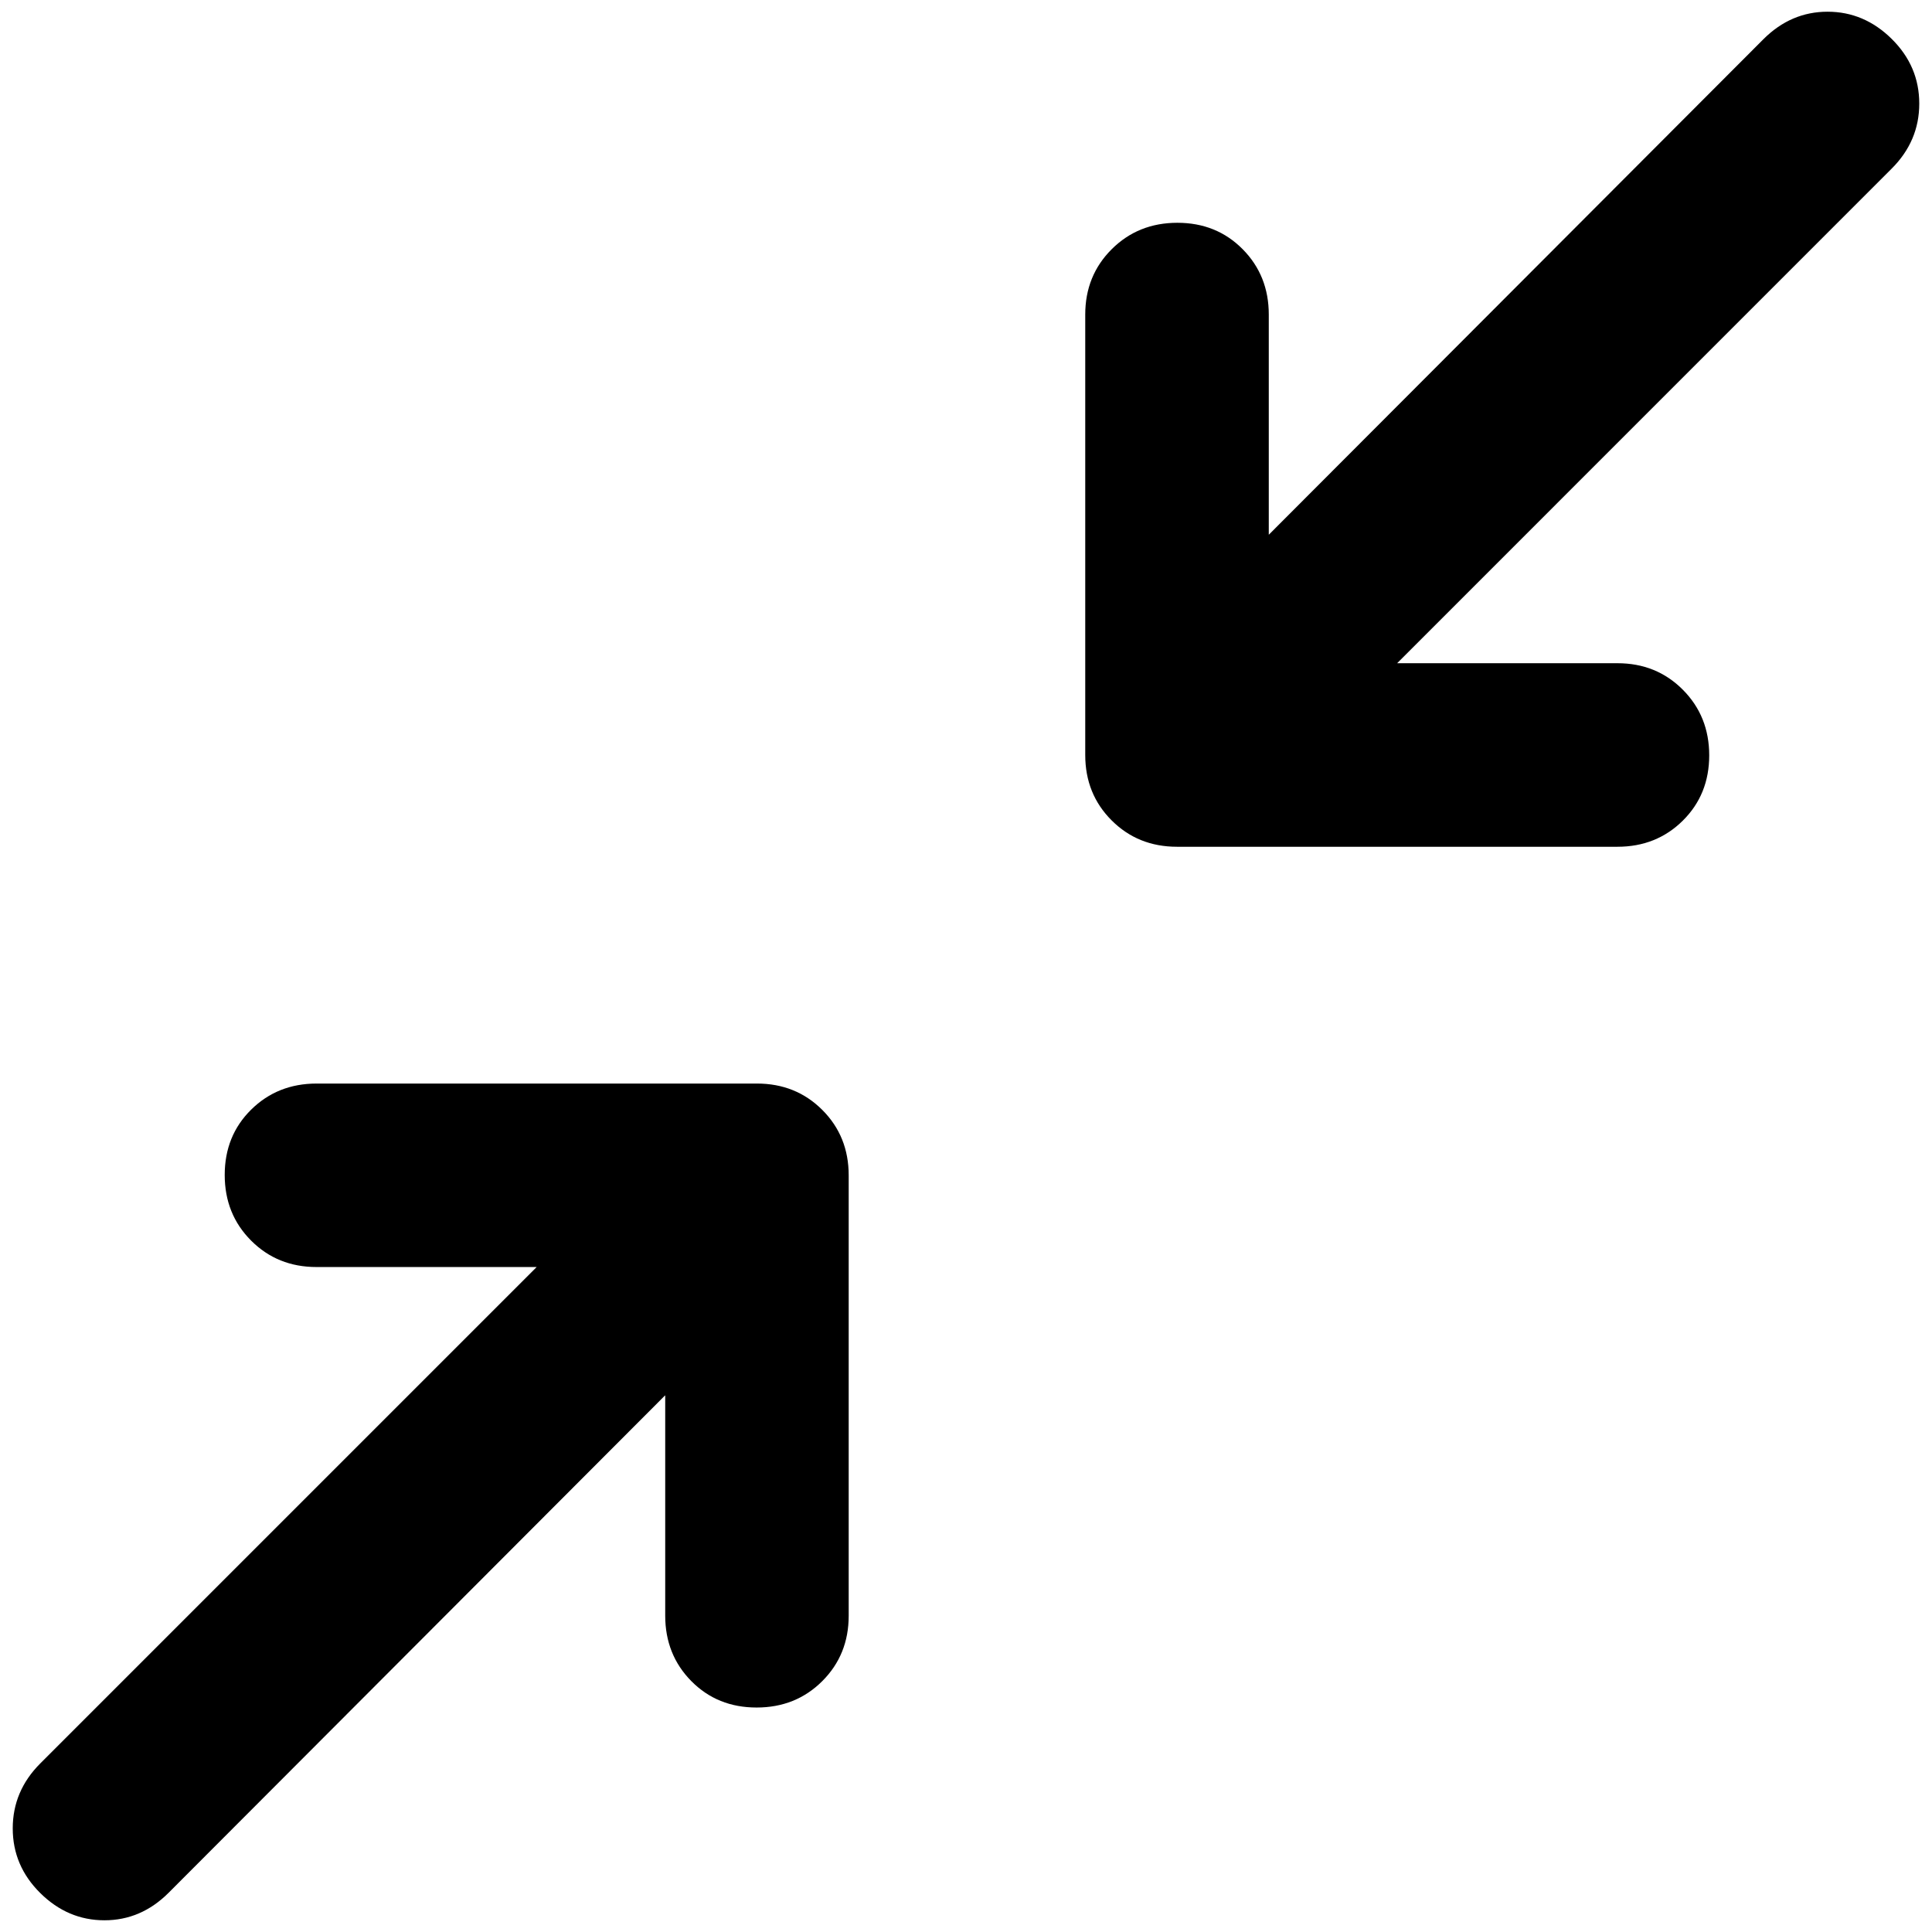
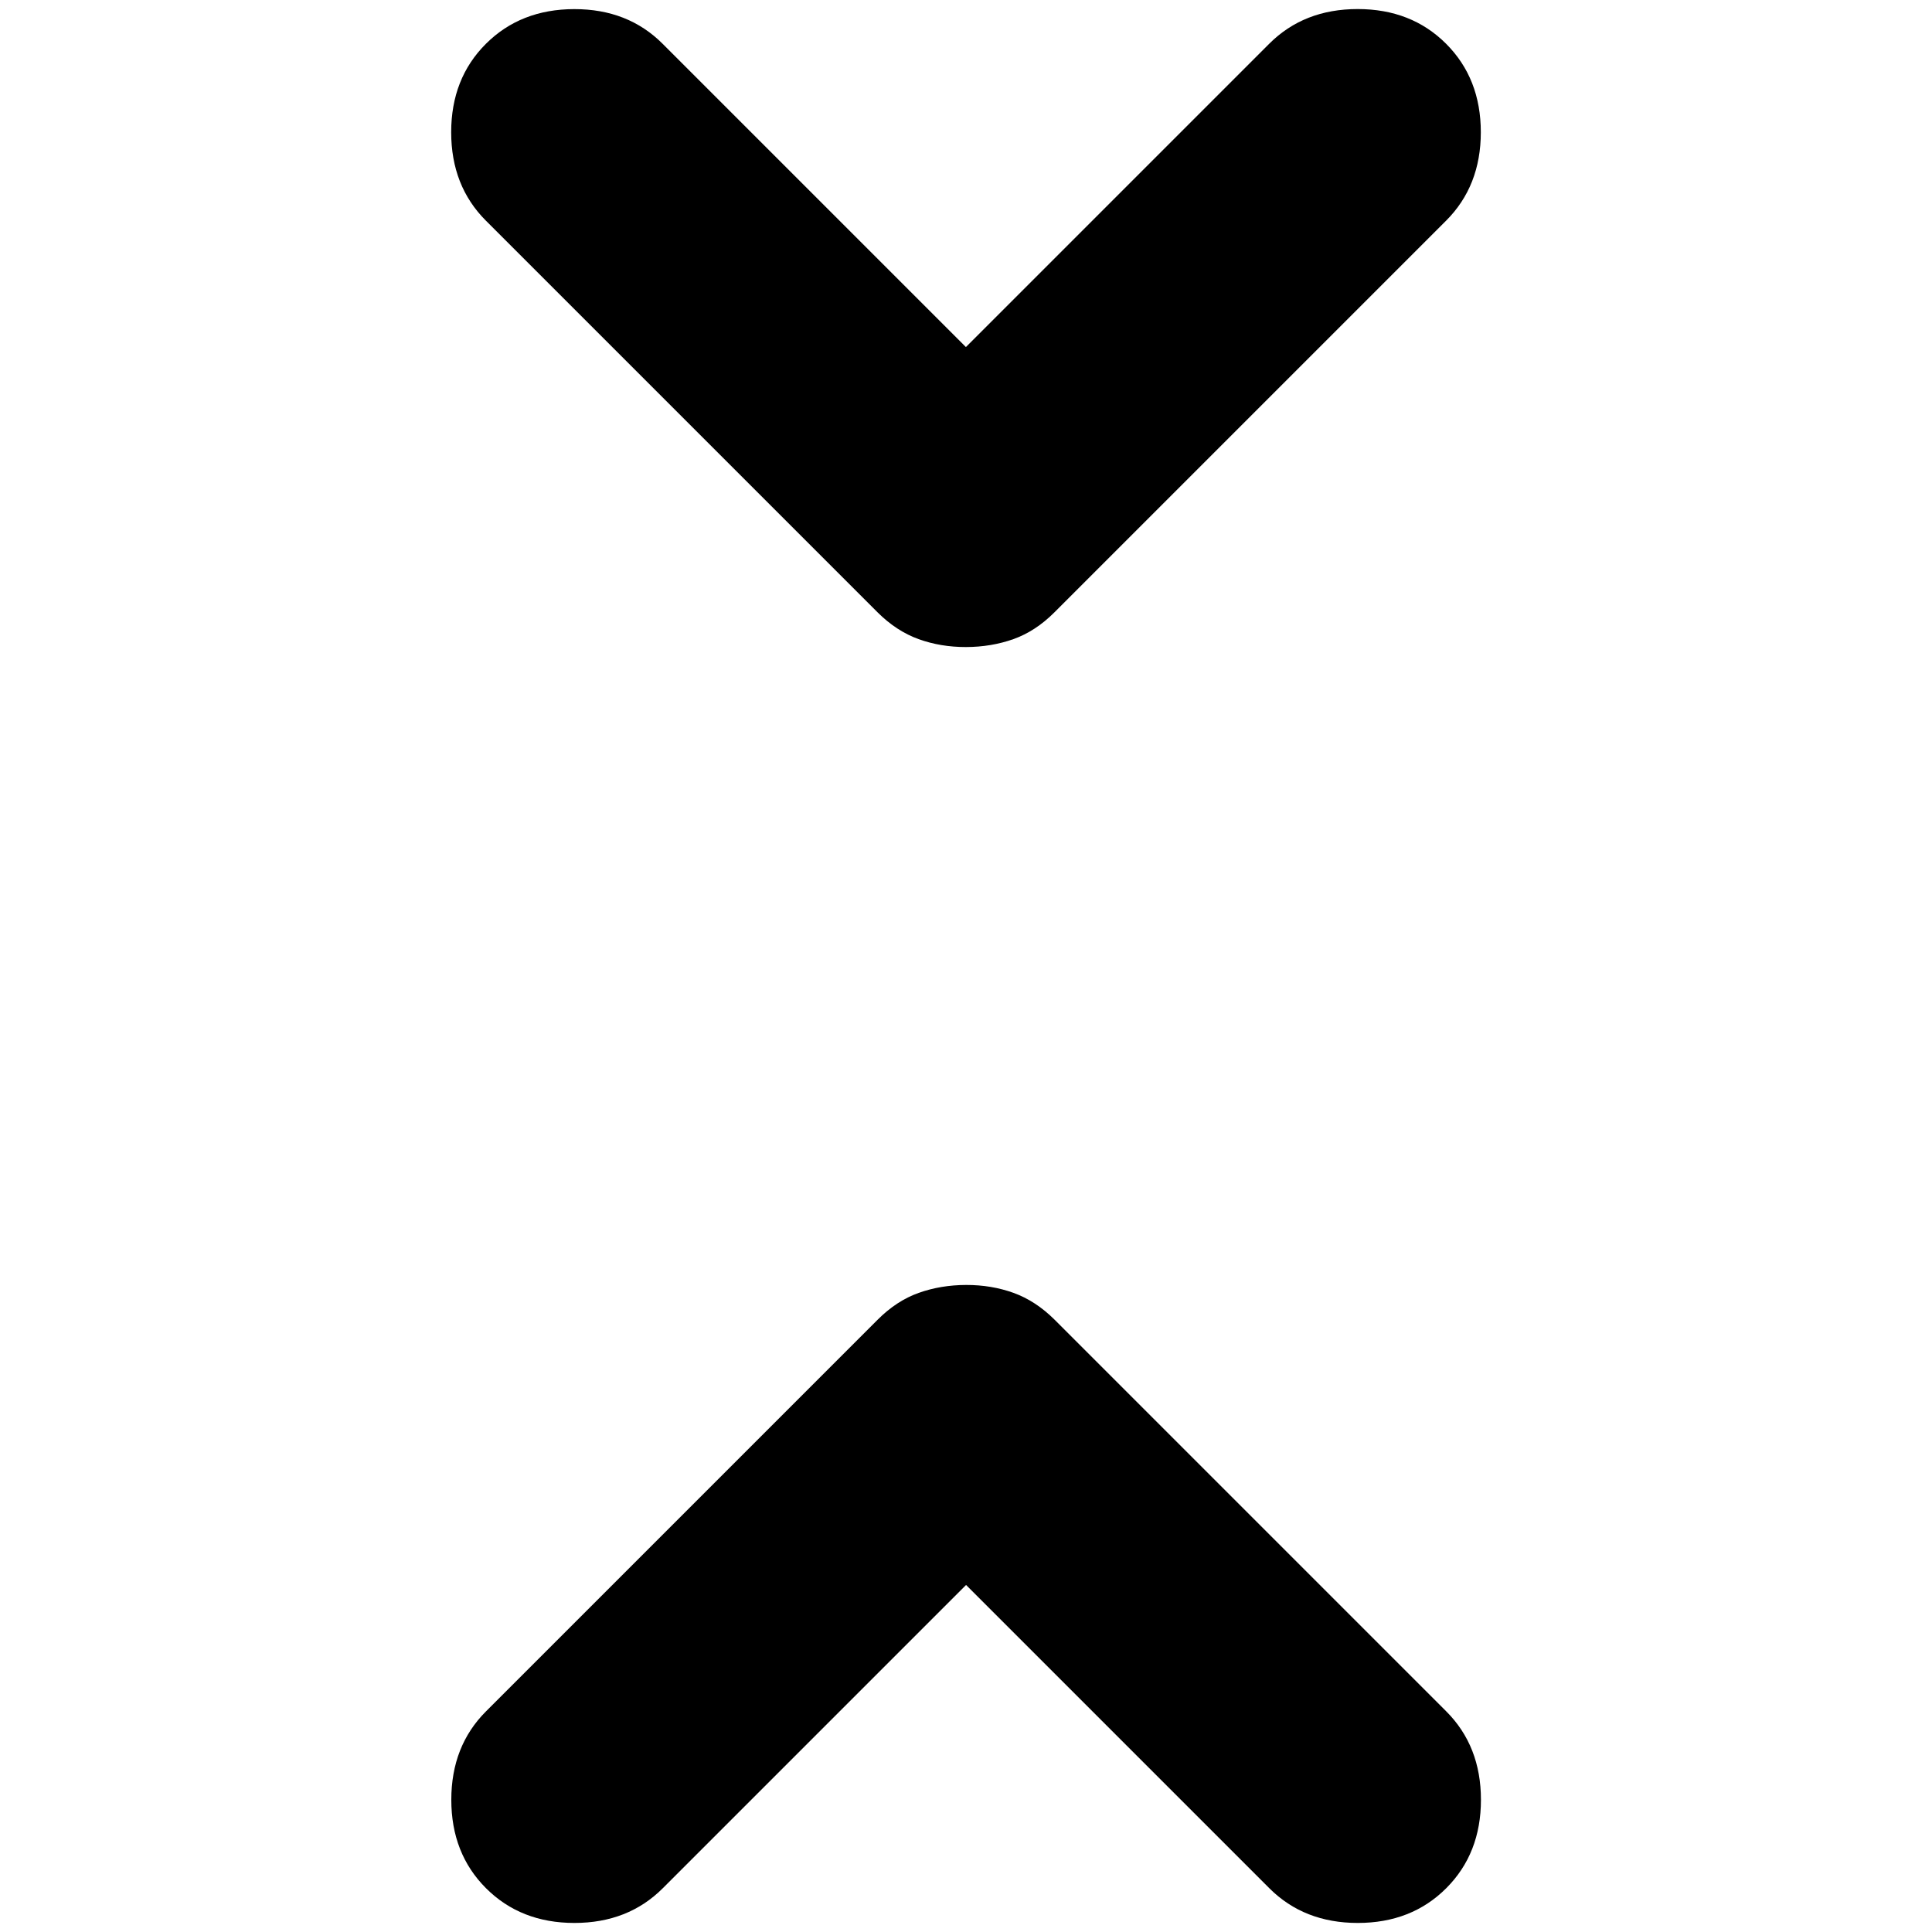
<svg xmlns="http://www.w3.org/2000/svg" version="1.1" width="32" height="32" viewBox="0 0 32 32">
-   <path d="M11.015 23.113l-8.222 8.237q-0.456 0.456-1.063 0.456t-1.063-0.451-0.456-1.071 0.456-1.076l8.222-8.222h-3.647q-0.646 0-1.083-0.438t-0.437-1.087 0.437-1.081 1.083-0.433h7.295q0.646 0 1.083 0.437t0.437 1.083v7.295q0 0.646-0.438 1.083t-1.087 0.437-1.081-0.437-0.433-1.083v-3.647zM23.143 10.985h3.647q0.646 0 1.083 0.439t0.437 1.087-0.437 1.081-1.083 0.433h-7.295q-0.646 0-1.083-0.437t-0.437-1.083v-7.295q0-0.646 0.439-1.083t1.087-0.437 1.081 0.437 0.433 1.083v3.647l8.192-8.207q0.456-0.456 1.063-0.456t1.063 0.451 0.456 1.071-0.456 1.076l-8.191 8.192z" />
+   <path d="M16 26.253l-5.022 5.022q-0.575 0.575-1.464 0.575t-1.464-0.575-0.575-1.465 0.575-1.465l6.487-6.487q0.314-0.314 0.68-0.444t0.785-0.131 0.785 0.131 0.68 0.444l6.487 6.487q0.575 0.575 0.575 1.465t-0.575 1.465-1.465 0.575-1.465-0.575l-5.022-5.022zM16 5.747l5.022-5.022q0.575-0.575 1.465-0.575t1.465 0.575 0.575 1.465-0.575 1.465l-6.487 6.487q-0.314 0.314-0.68 0.444t-0.785 0.131-0.785-0.131-0.68-0.444l-6.487-6.487q-0.575-0.575-0.575-1.465t0.575-1.464 1.464-0.575 1.464 0.575l5.022 5.022z" />
</svg>
